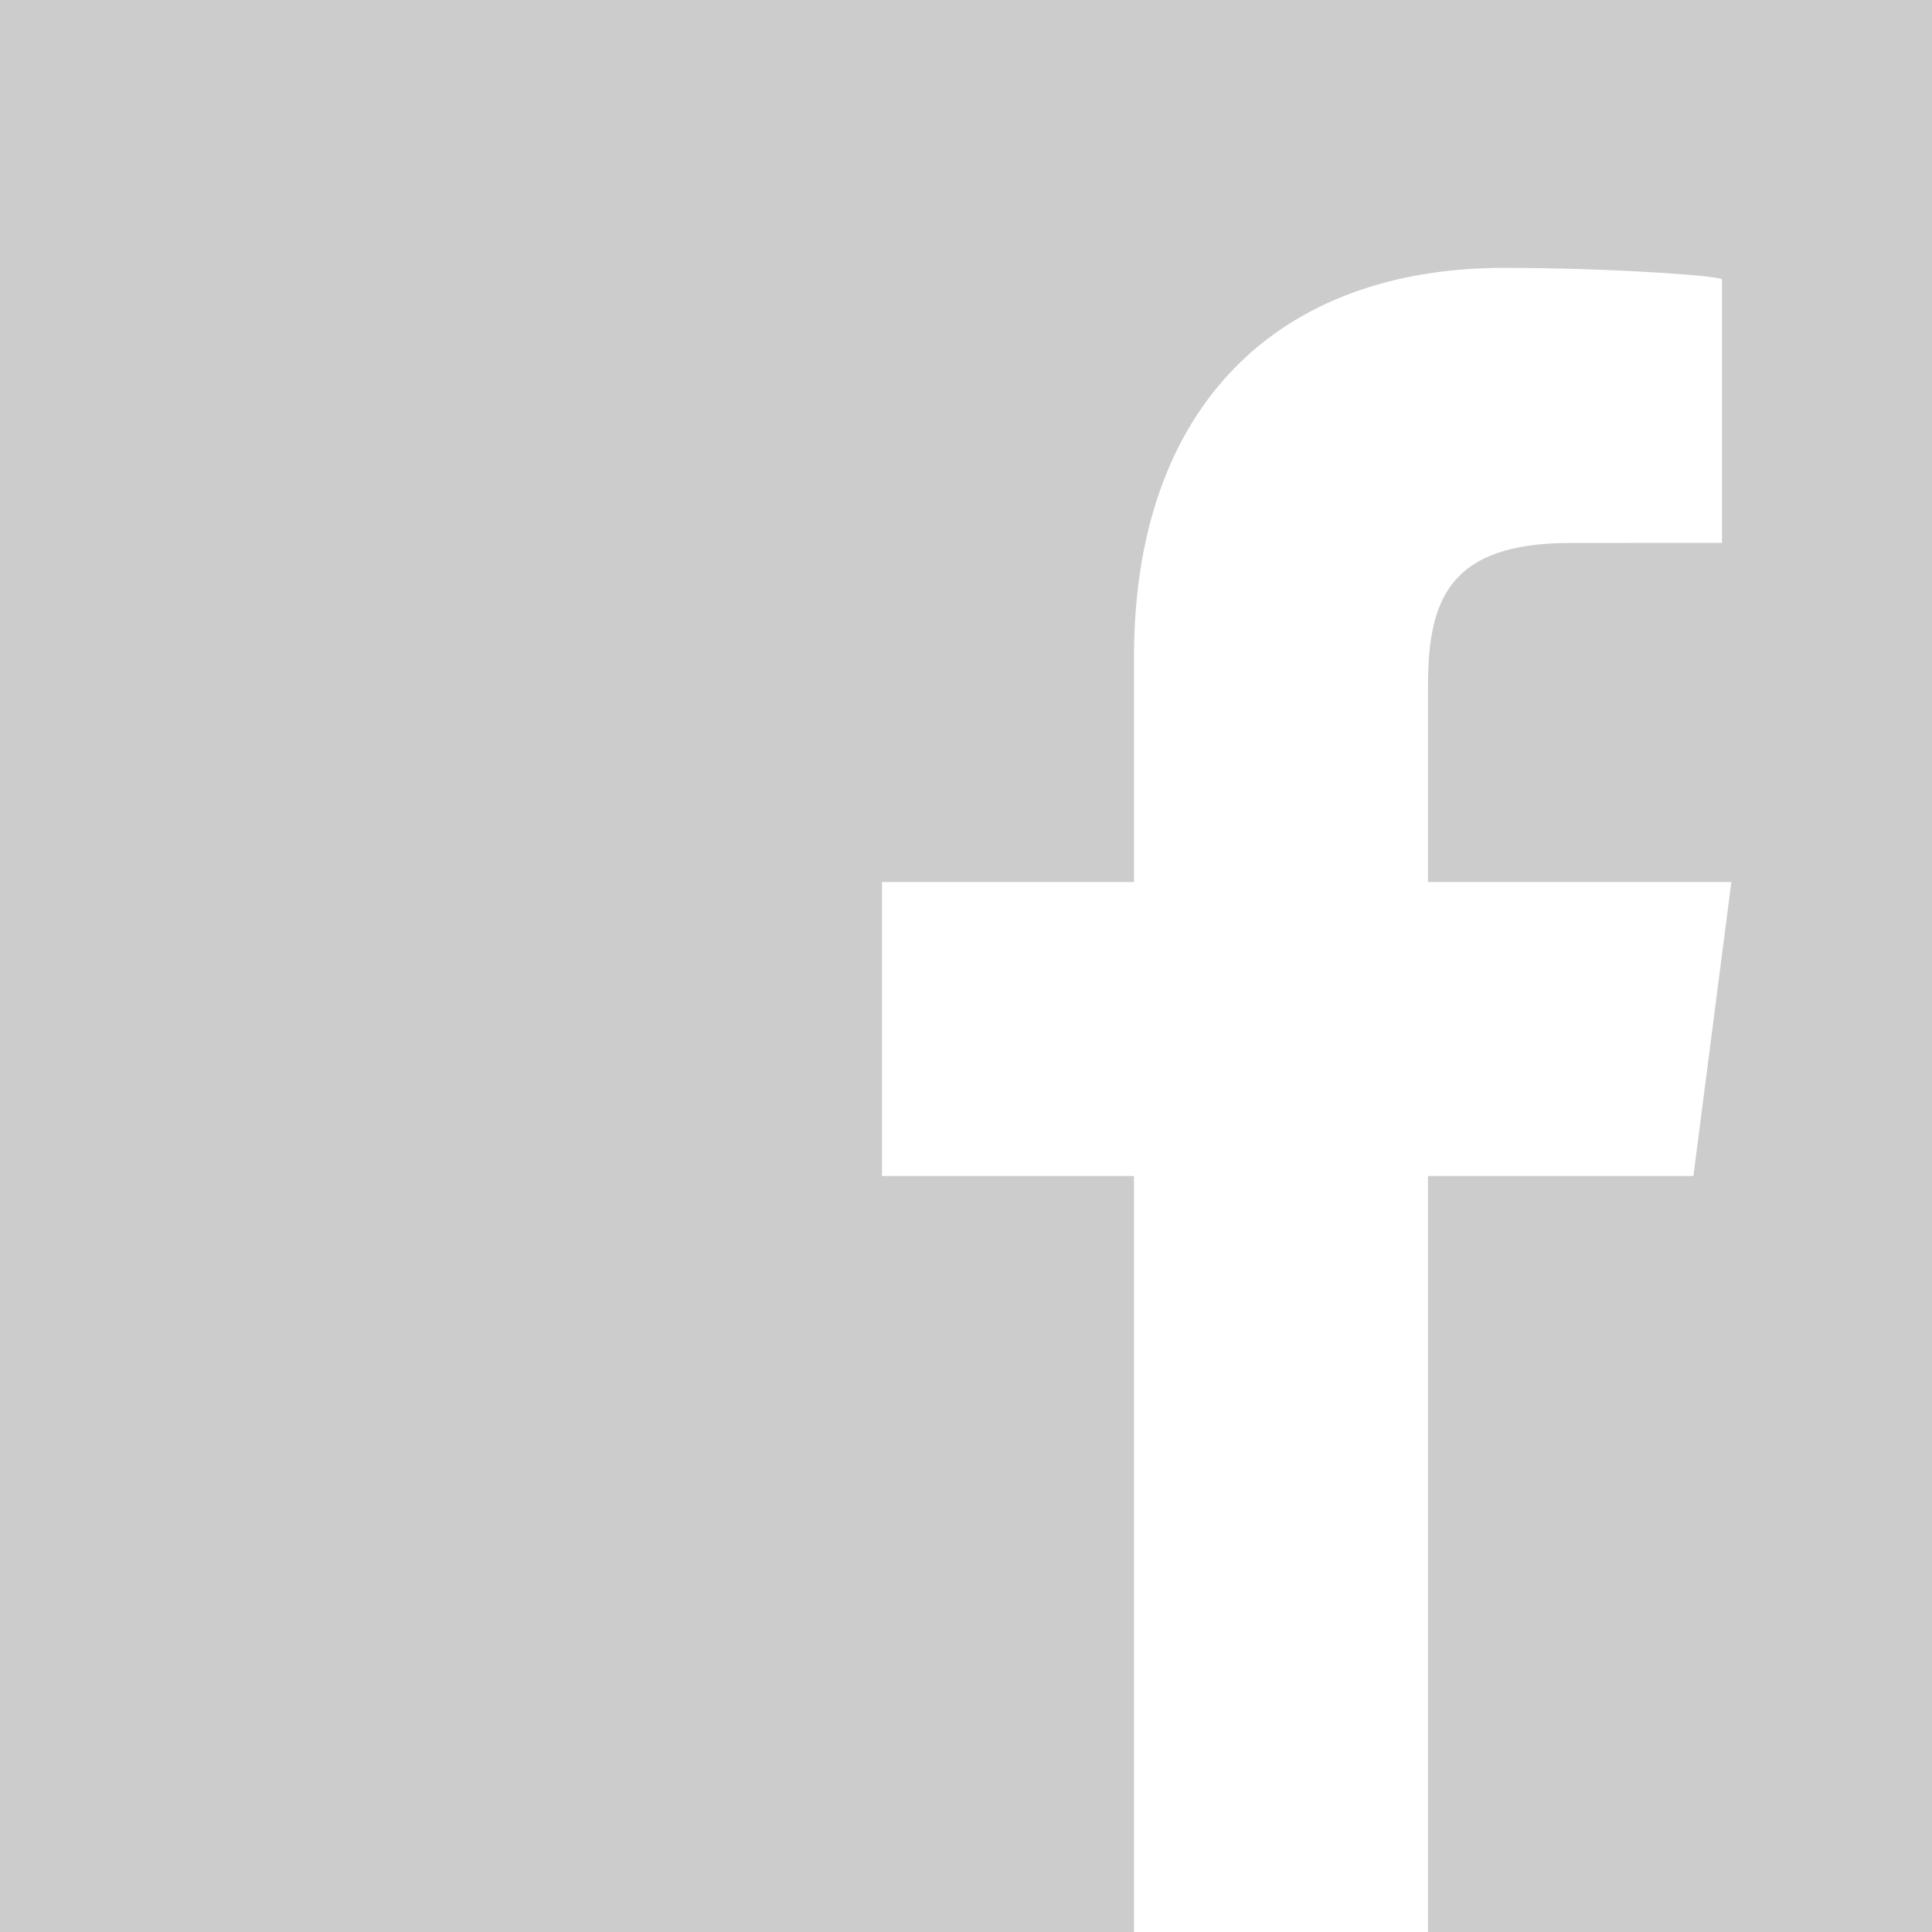
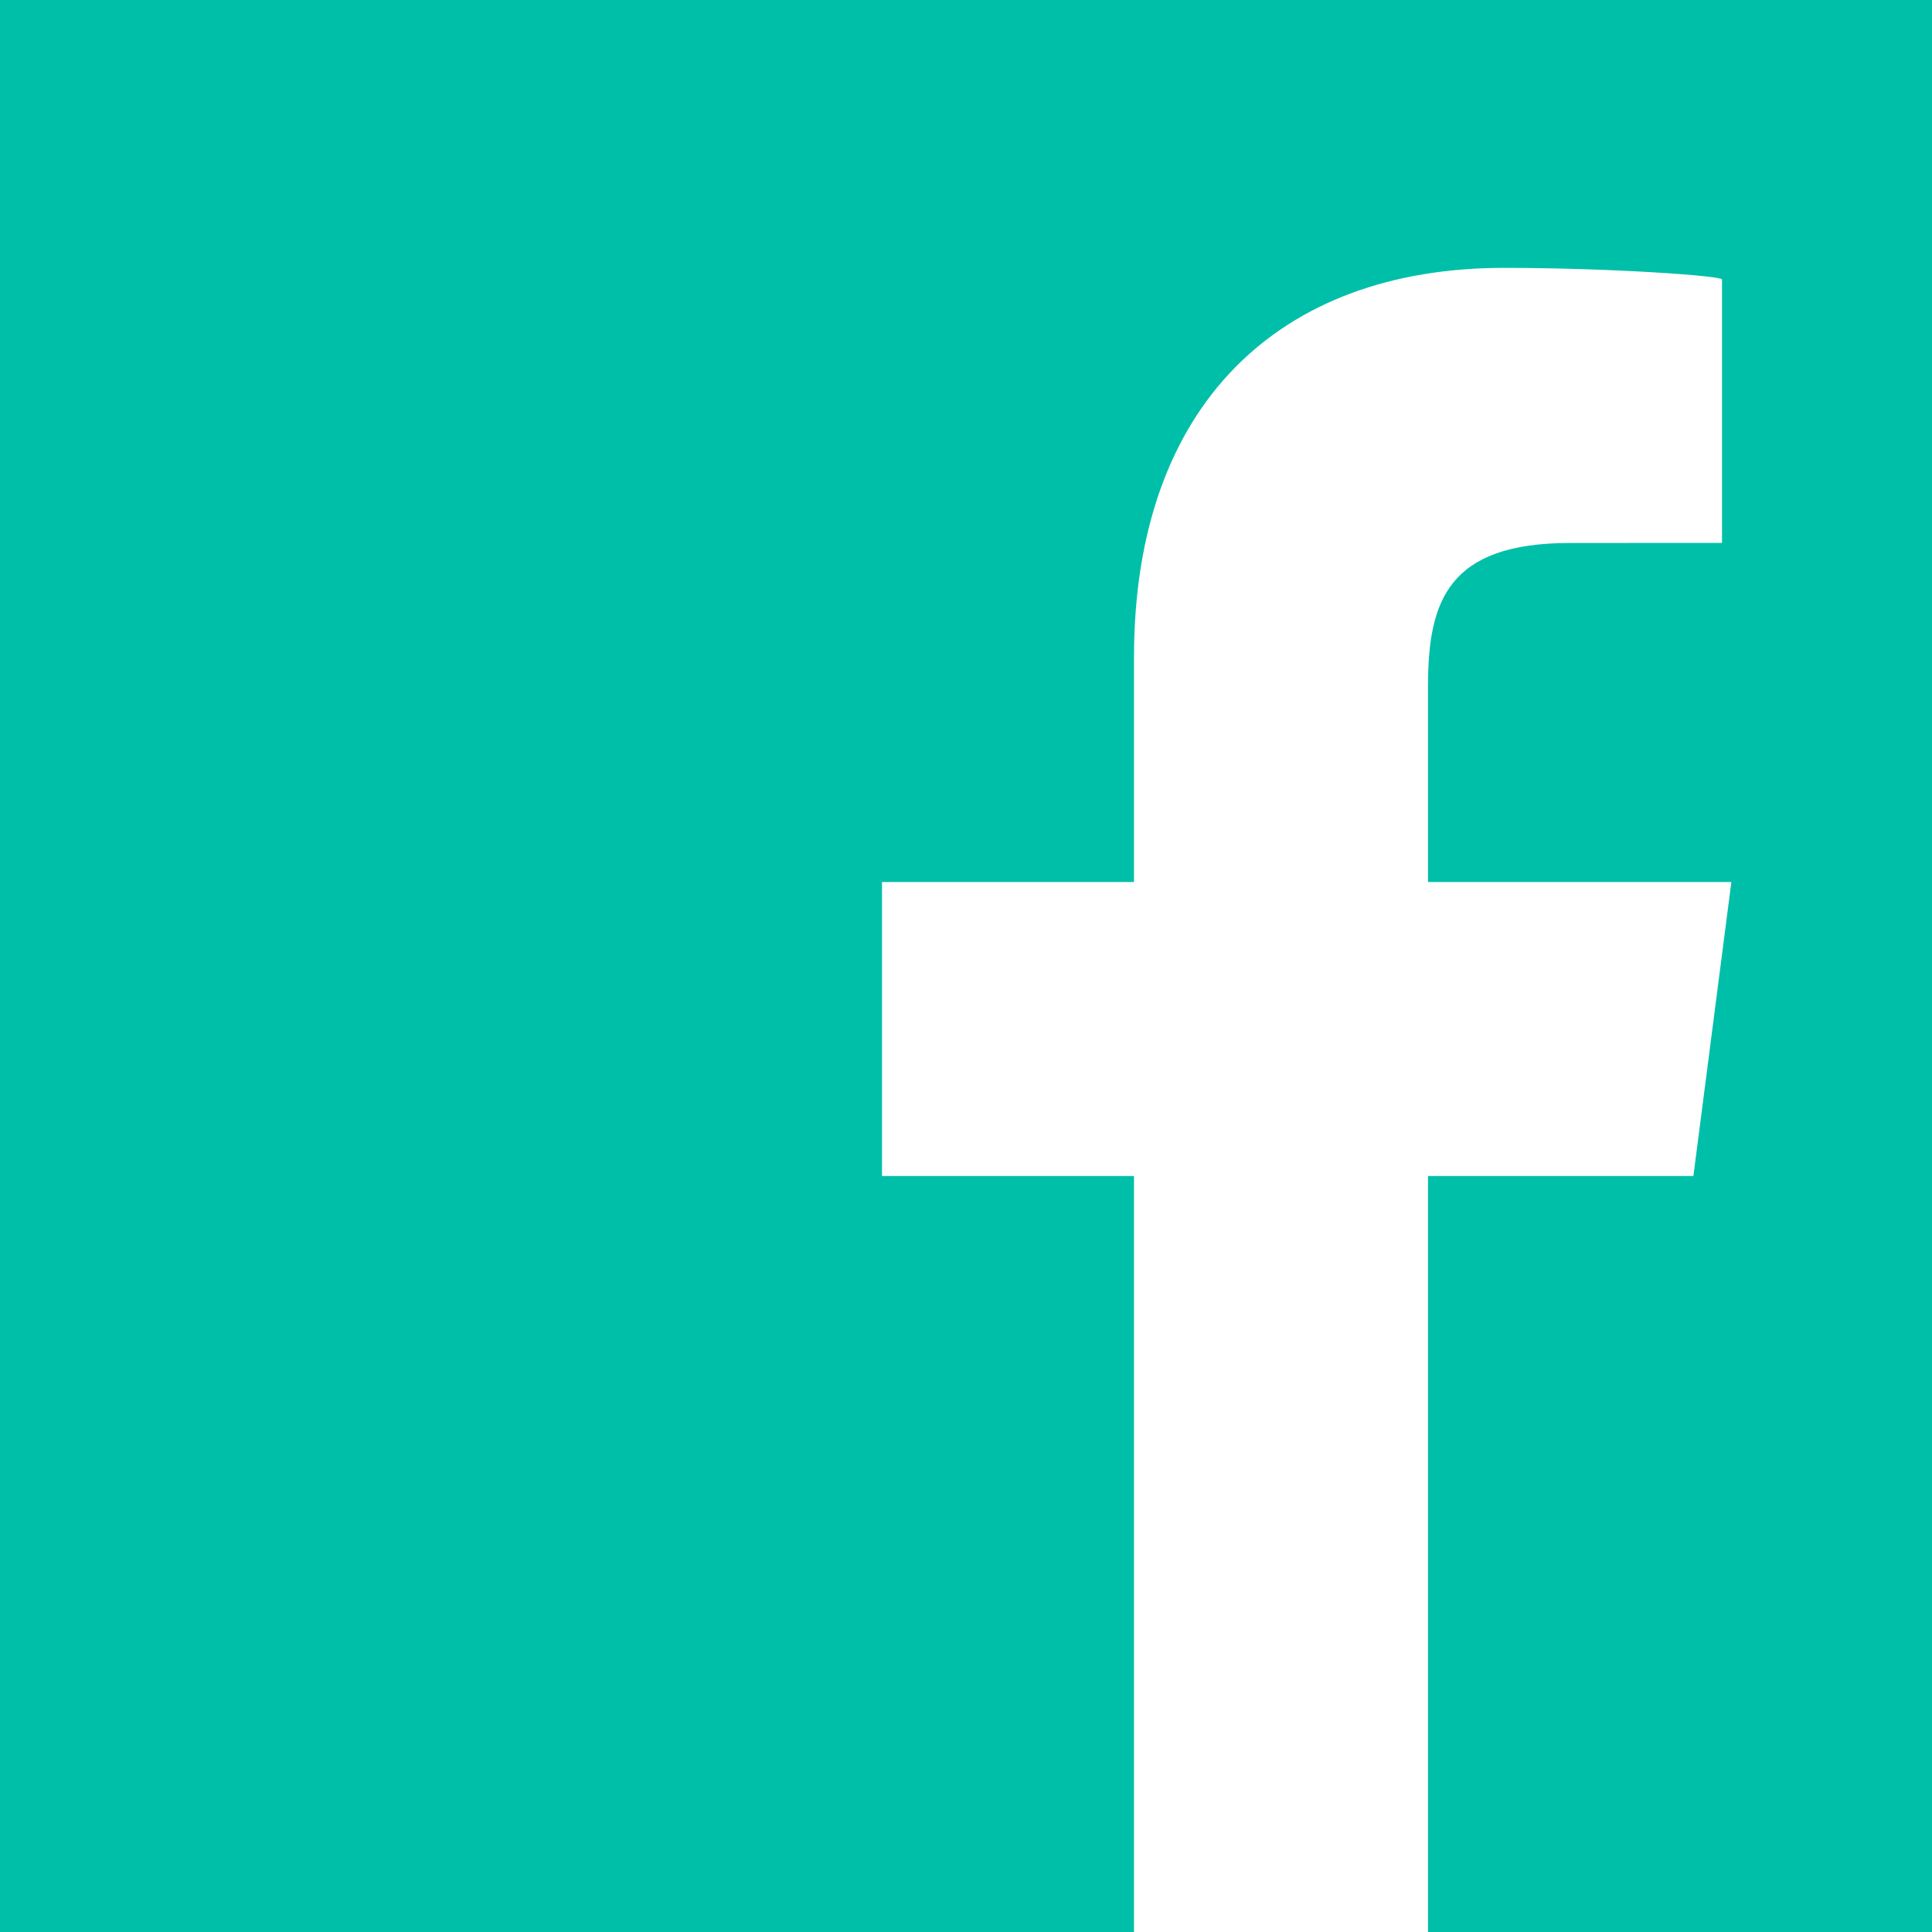
<svg xmlns="http://www.w3.org/2000/svg" width="46" height="46" viewBox="0 0 46 46">
-   <path fill="#ccc" d="M46 0H0v46h27V28h-6v-7h6v-5.352c0-6.002 3.45-9.27 8.804-9.27 2.567 0 5.196.19 5.196.276v6.272l-3.617.002c-2.91 0-3.383 1.384-3.383 3.414V21h7.223l-.904 7H34v18h12V0z" />
+   <path fill="#00BFA9" d="M46 0H0v46h27V28h-6v-7h6v-5.352c0-6.002 3.45-9.27 8.804-9.27 2.567 0 5.196.19 5.196.276v6.272l-3.617.002c-2.91 0-3.383 1.384-3.383 3.414V21h7.223l-.904 7H34v18h12V0z" />
</svg>
